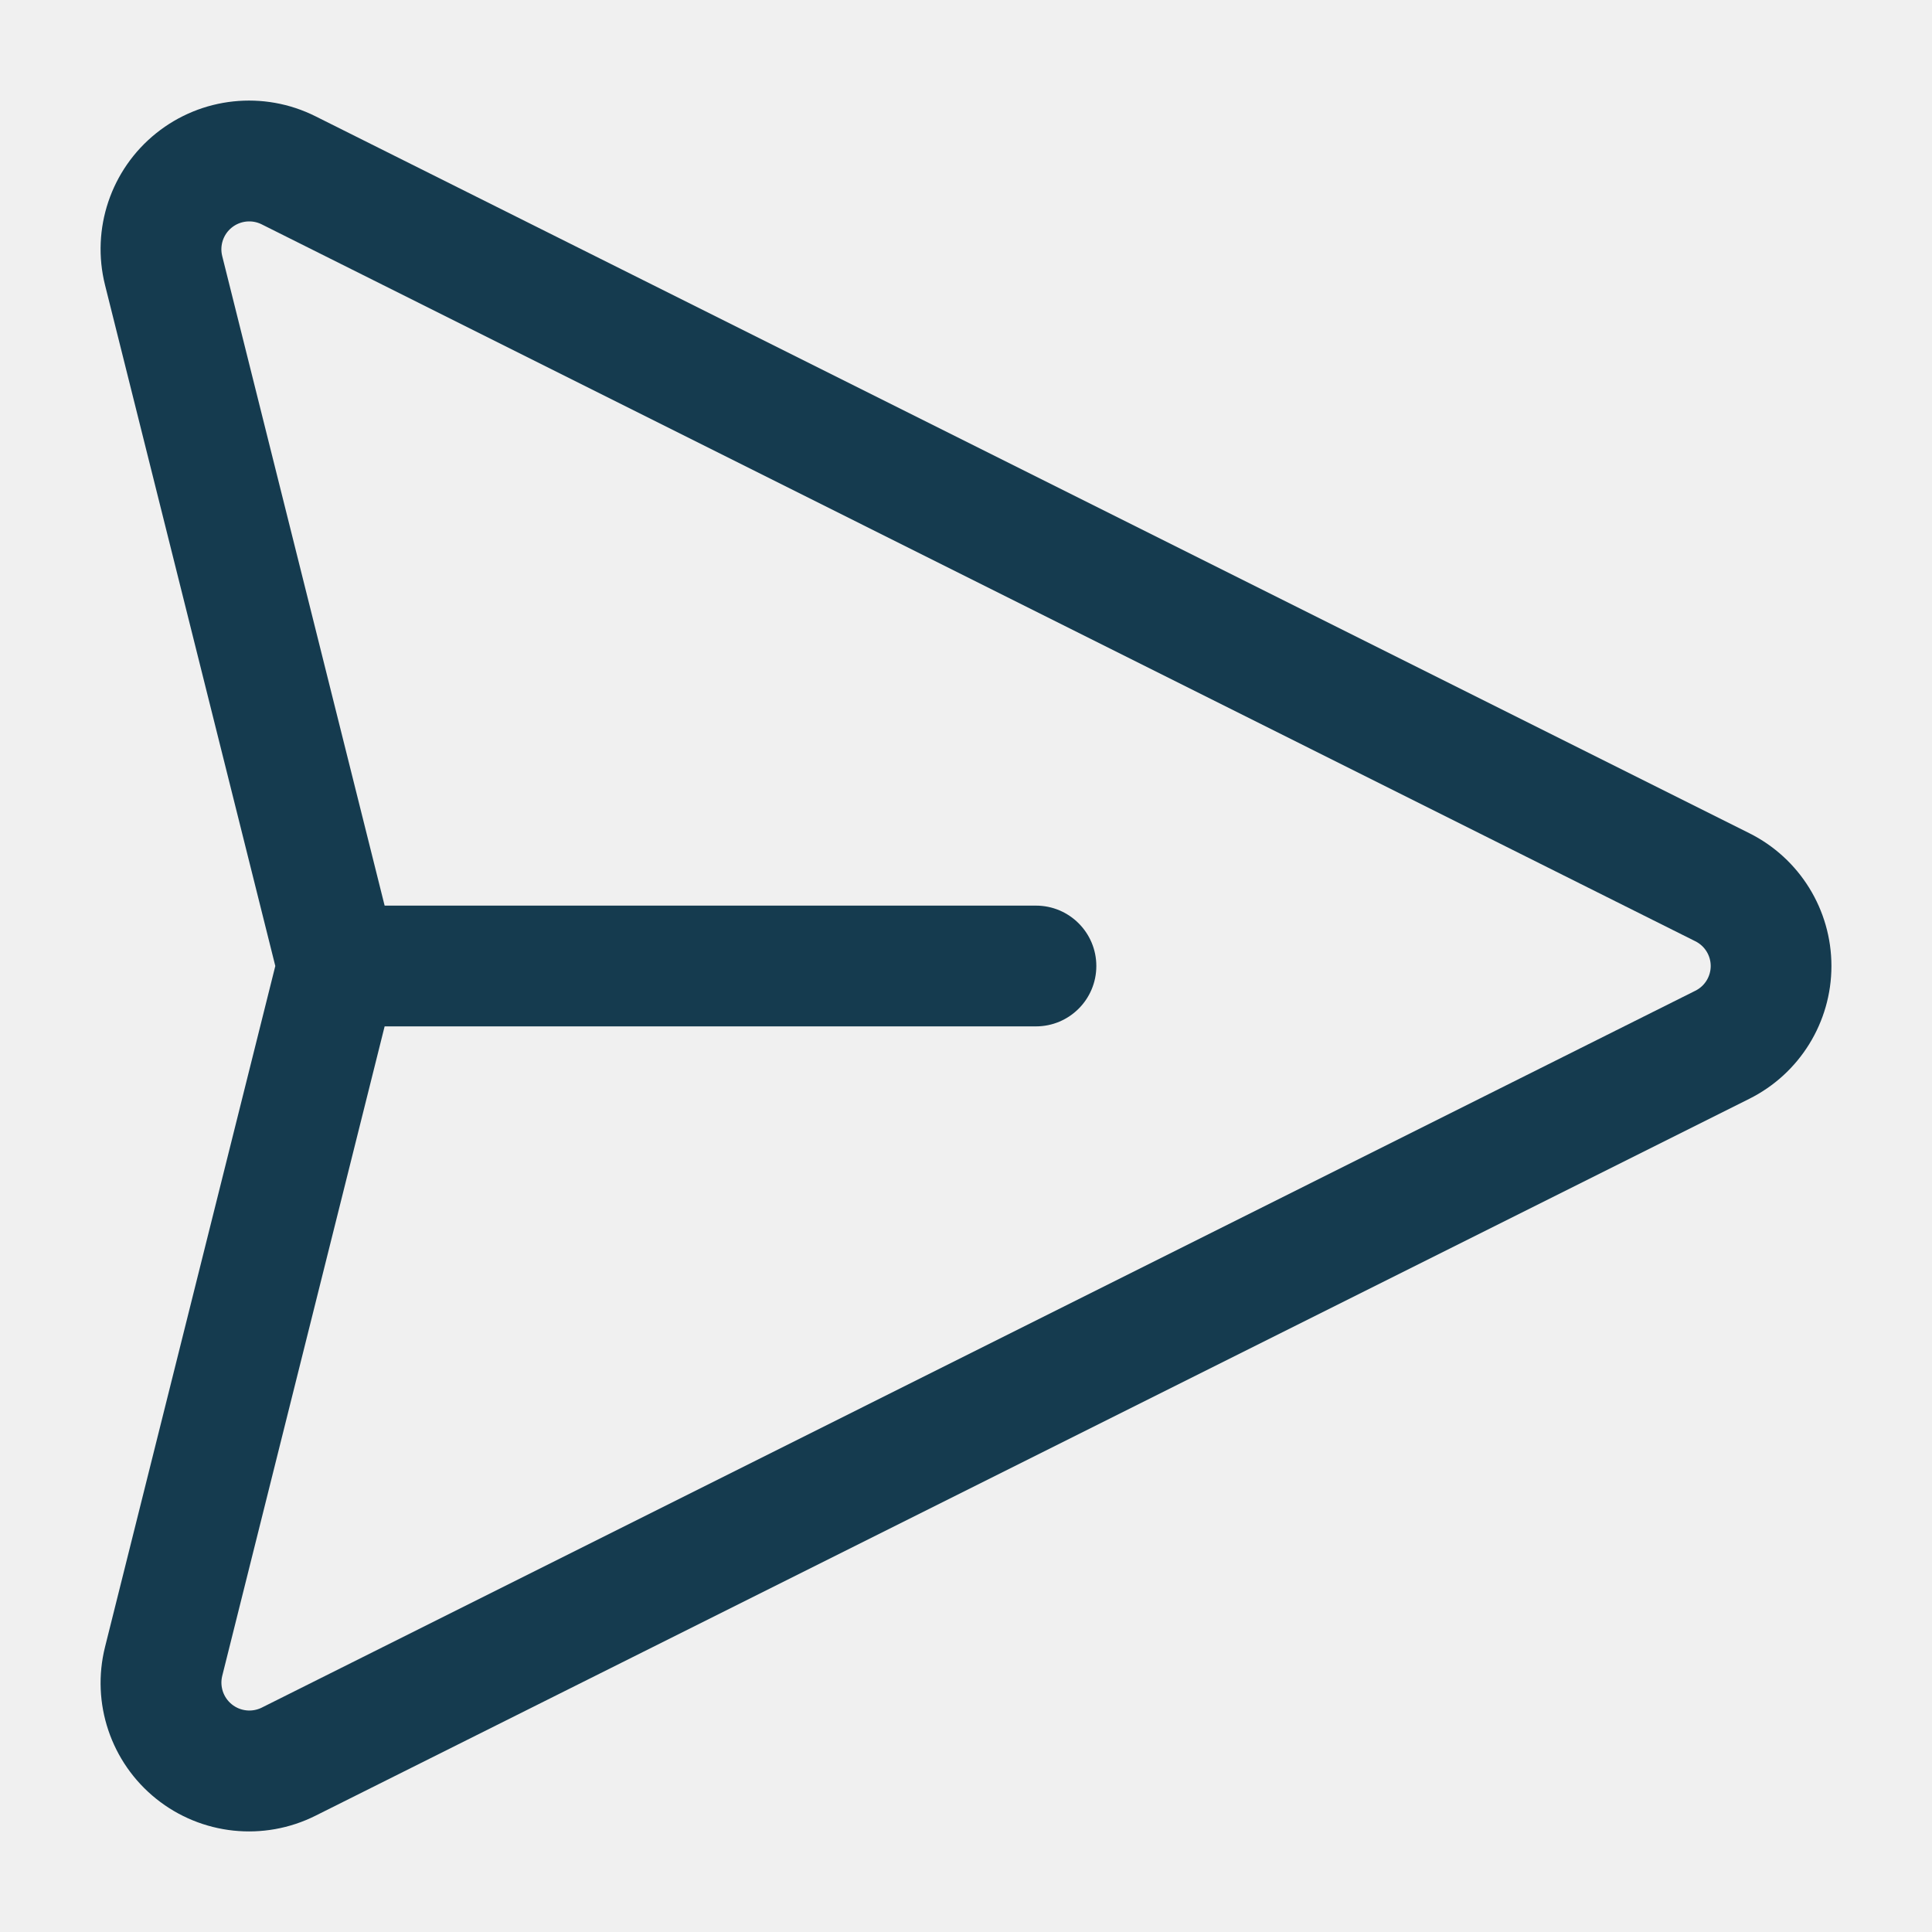
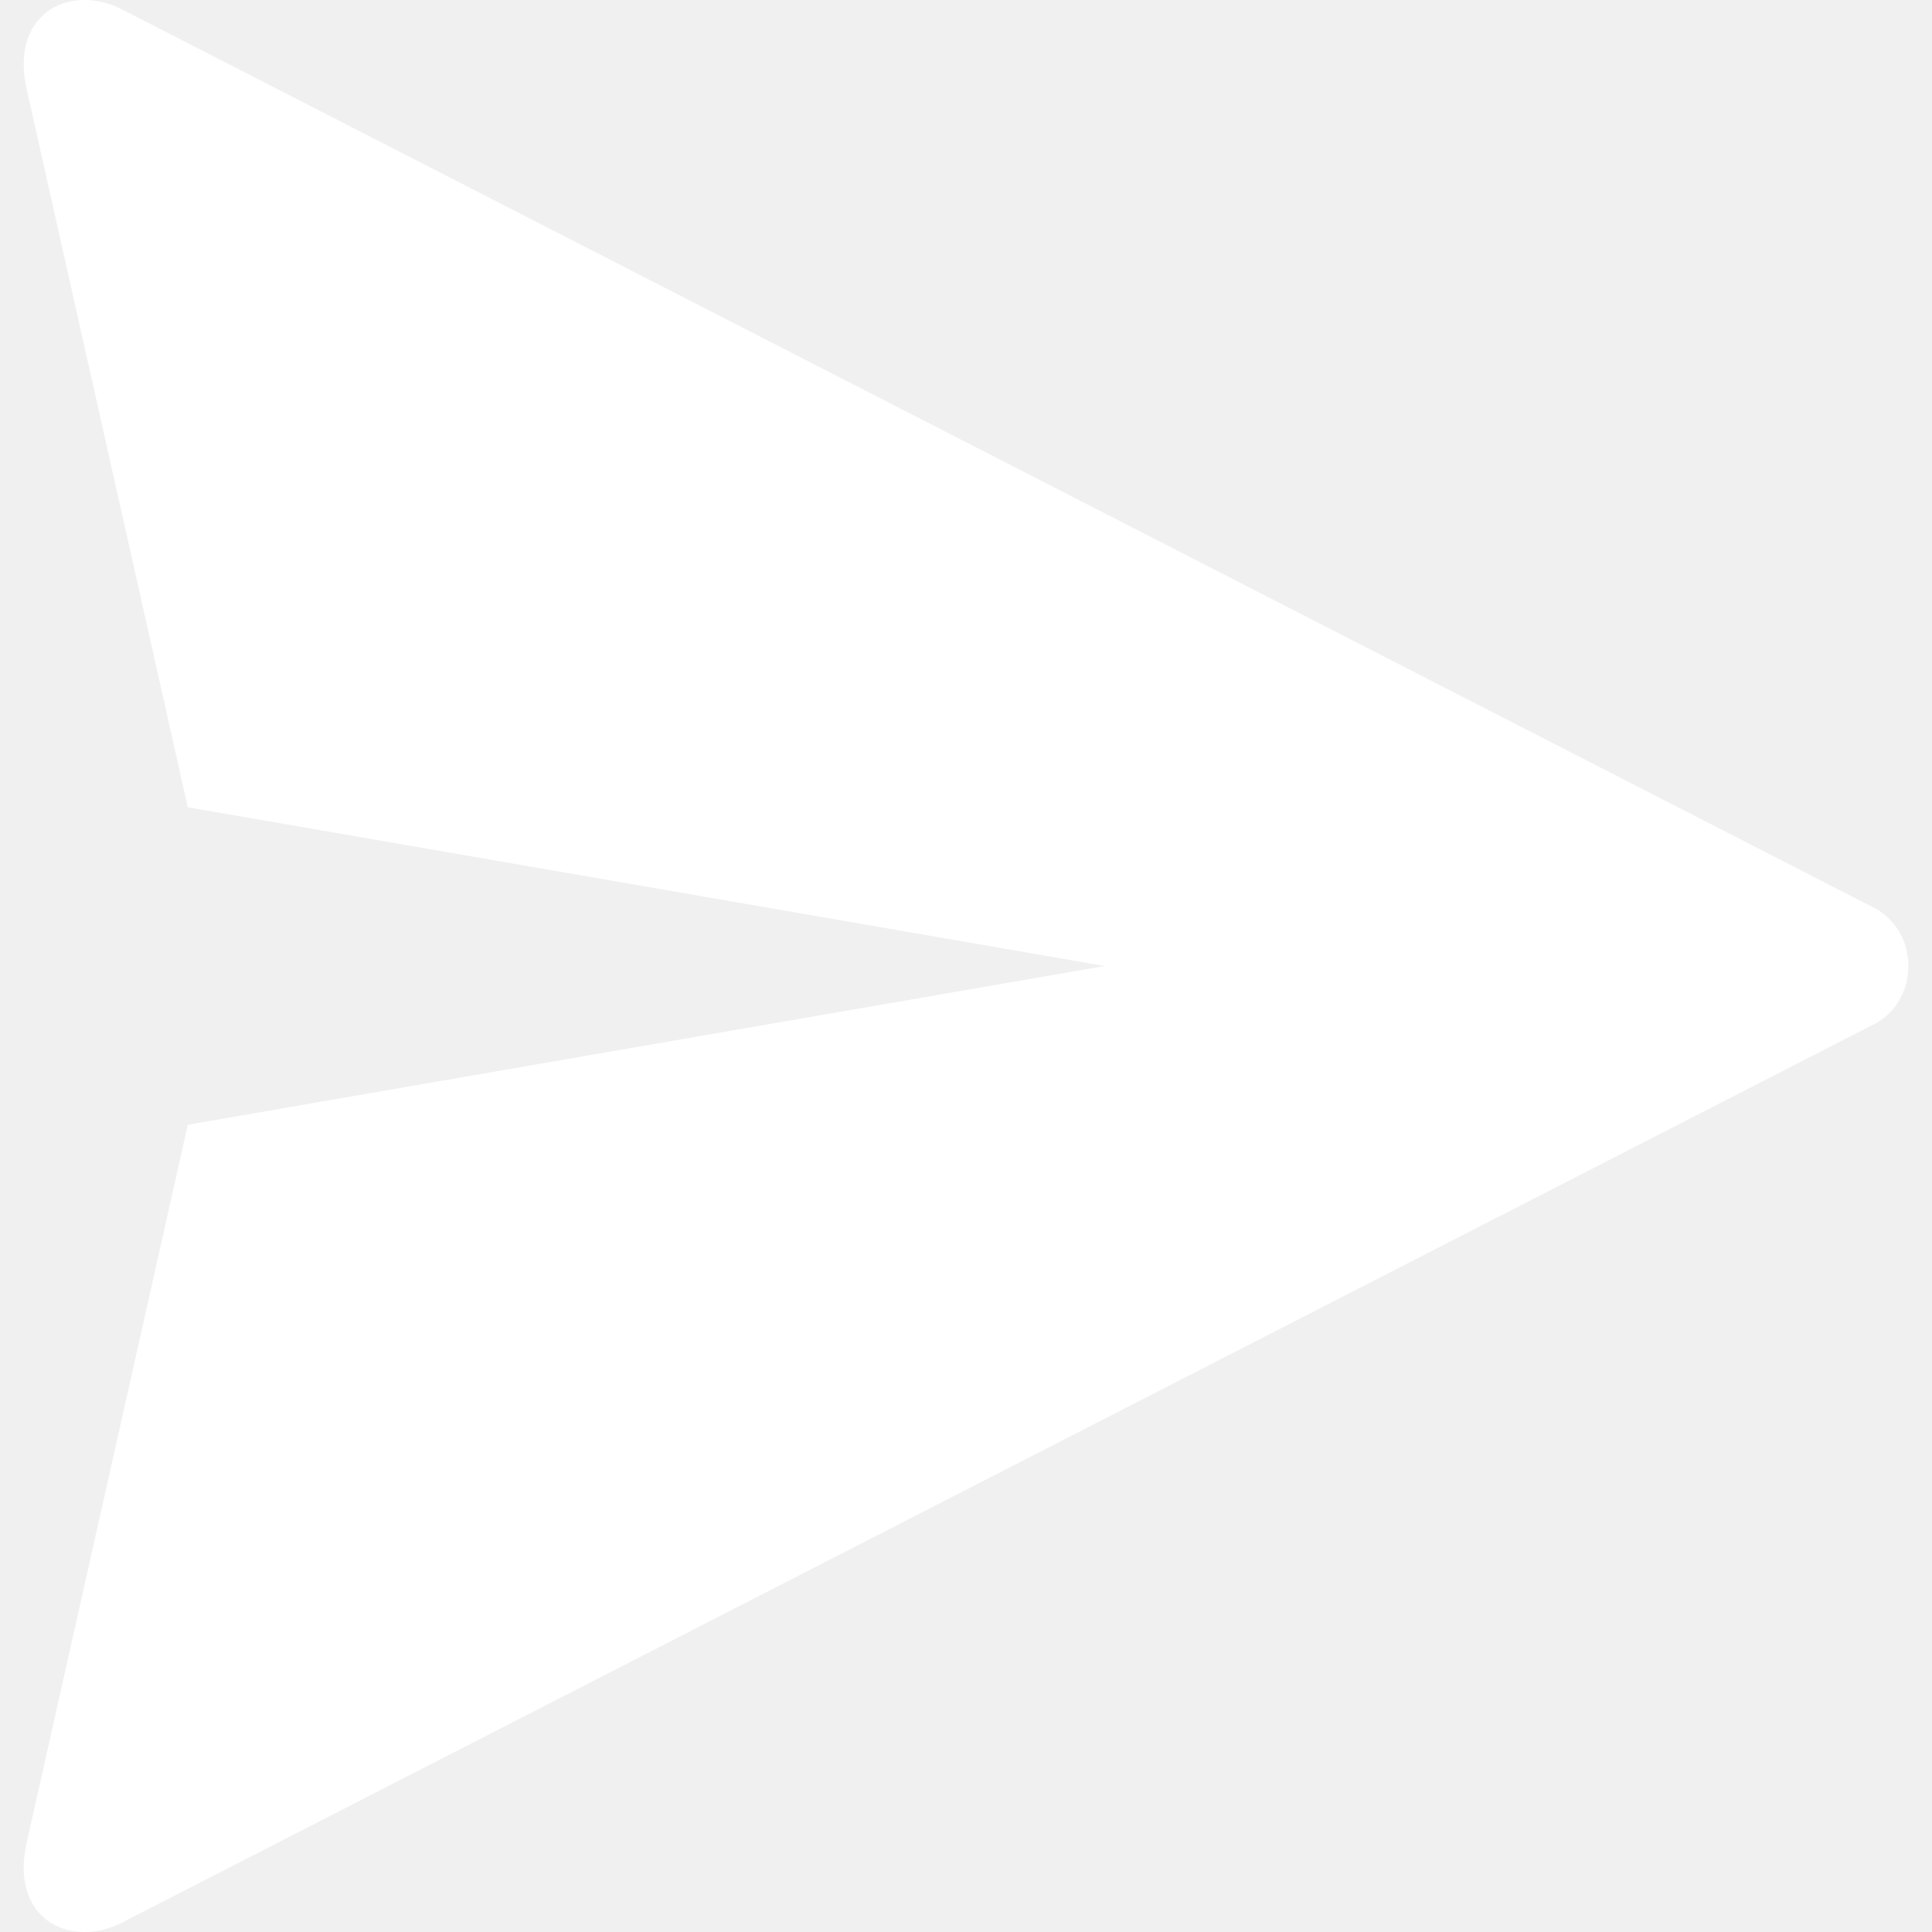
- <svg xmlns="http://www.w3.org/2000/svg" version="1.1" width="512" height="512" x="0" y="0" viewBox="0 0 24 24" style="enable-background:new 0 0 512 512" xml:space="preserve" fill-rule="evenodd" class="">
-   <g transform="matrix(1,0,0,1,0,0)">
-     <path d="M1.305 3.542A1.844 1.844 0 0 1 3.92 1.445l17.81 8.905a1.844 1.844 0 0 1 0 3.3L3.92 22.555a1.844 1.844 0 0 1-2.615-2.097L3.42 12 1.305 3.542zm1.455-.363 2.16 8.639c.03.12.03.244 0 .364l-2.16 8.639a.347.347 0 0 0 .489.393l17.81-8.906a.343.343 0 0 0 0-.616L3.249 2.786a.346.346 0 0 0-.489.393z" fill="#153b4f" opacity="1" data-original="#000000" class="" />
-     <path d="M4.369 12.75a.75.75 0 0 1 0-1.5h8.5a.75.75 0 0 1 0 1.5z" fill="#153b4f" opacity="1" data-original="#000000" class="" />
+ <svg xmlns="http://www.w3.org/2000/svg" version="1.1" width="512" height="512" x="0" y="0" viewBox="0 0 404.644 404.644" style="enable-background:new 0 0 512 512" xml:space="preserve">
+   <g>
+     <path fill="#ffffff" d="M5.535 386.177c-3.325 15.279 8.406 21.747 19.291 16.867l367.885-188.638h.037c4.388-2.475 6.936-6.935 6.936-12.08 0-5.148-2.548-9.611-6.936-12.085h-.037L24.826 1.6C13.941-3.281 2.21 3.189 5.535 18.469c.225 1.035 21.974 97.914 33.799 150.603l192.042 33.253-192.042 33.249C27.509 288.26 5.759 385.141 5.535 386.177z" opacity="1" data-original="#096ad9" />
  </g>
</svg>
